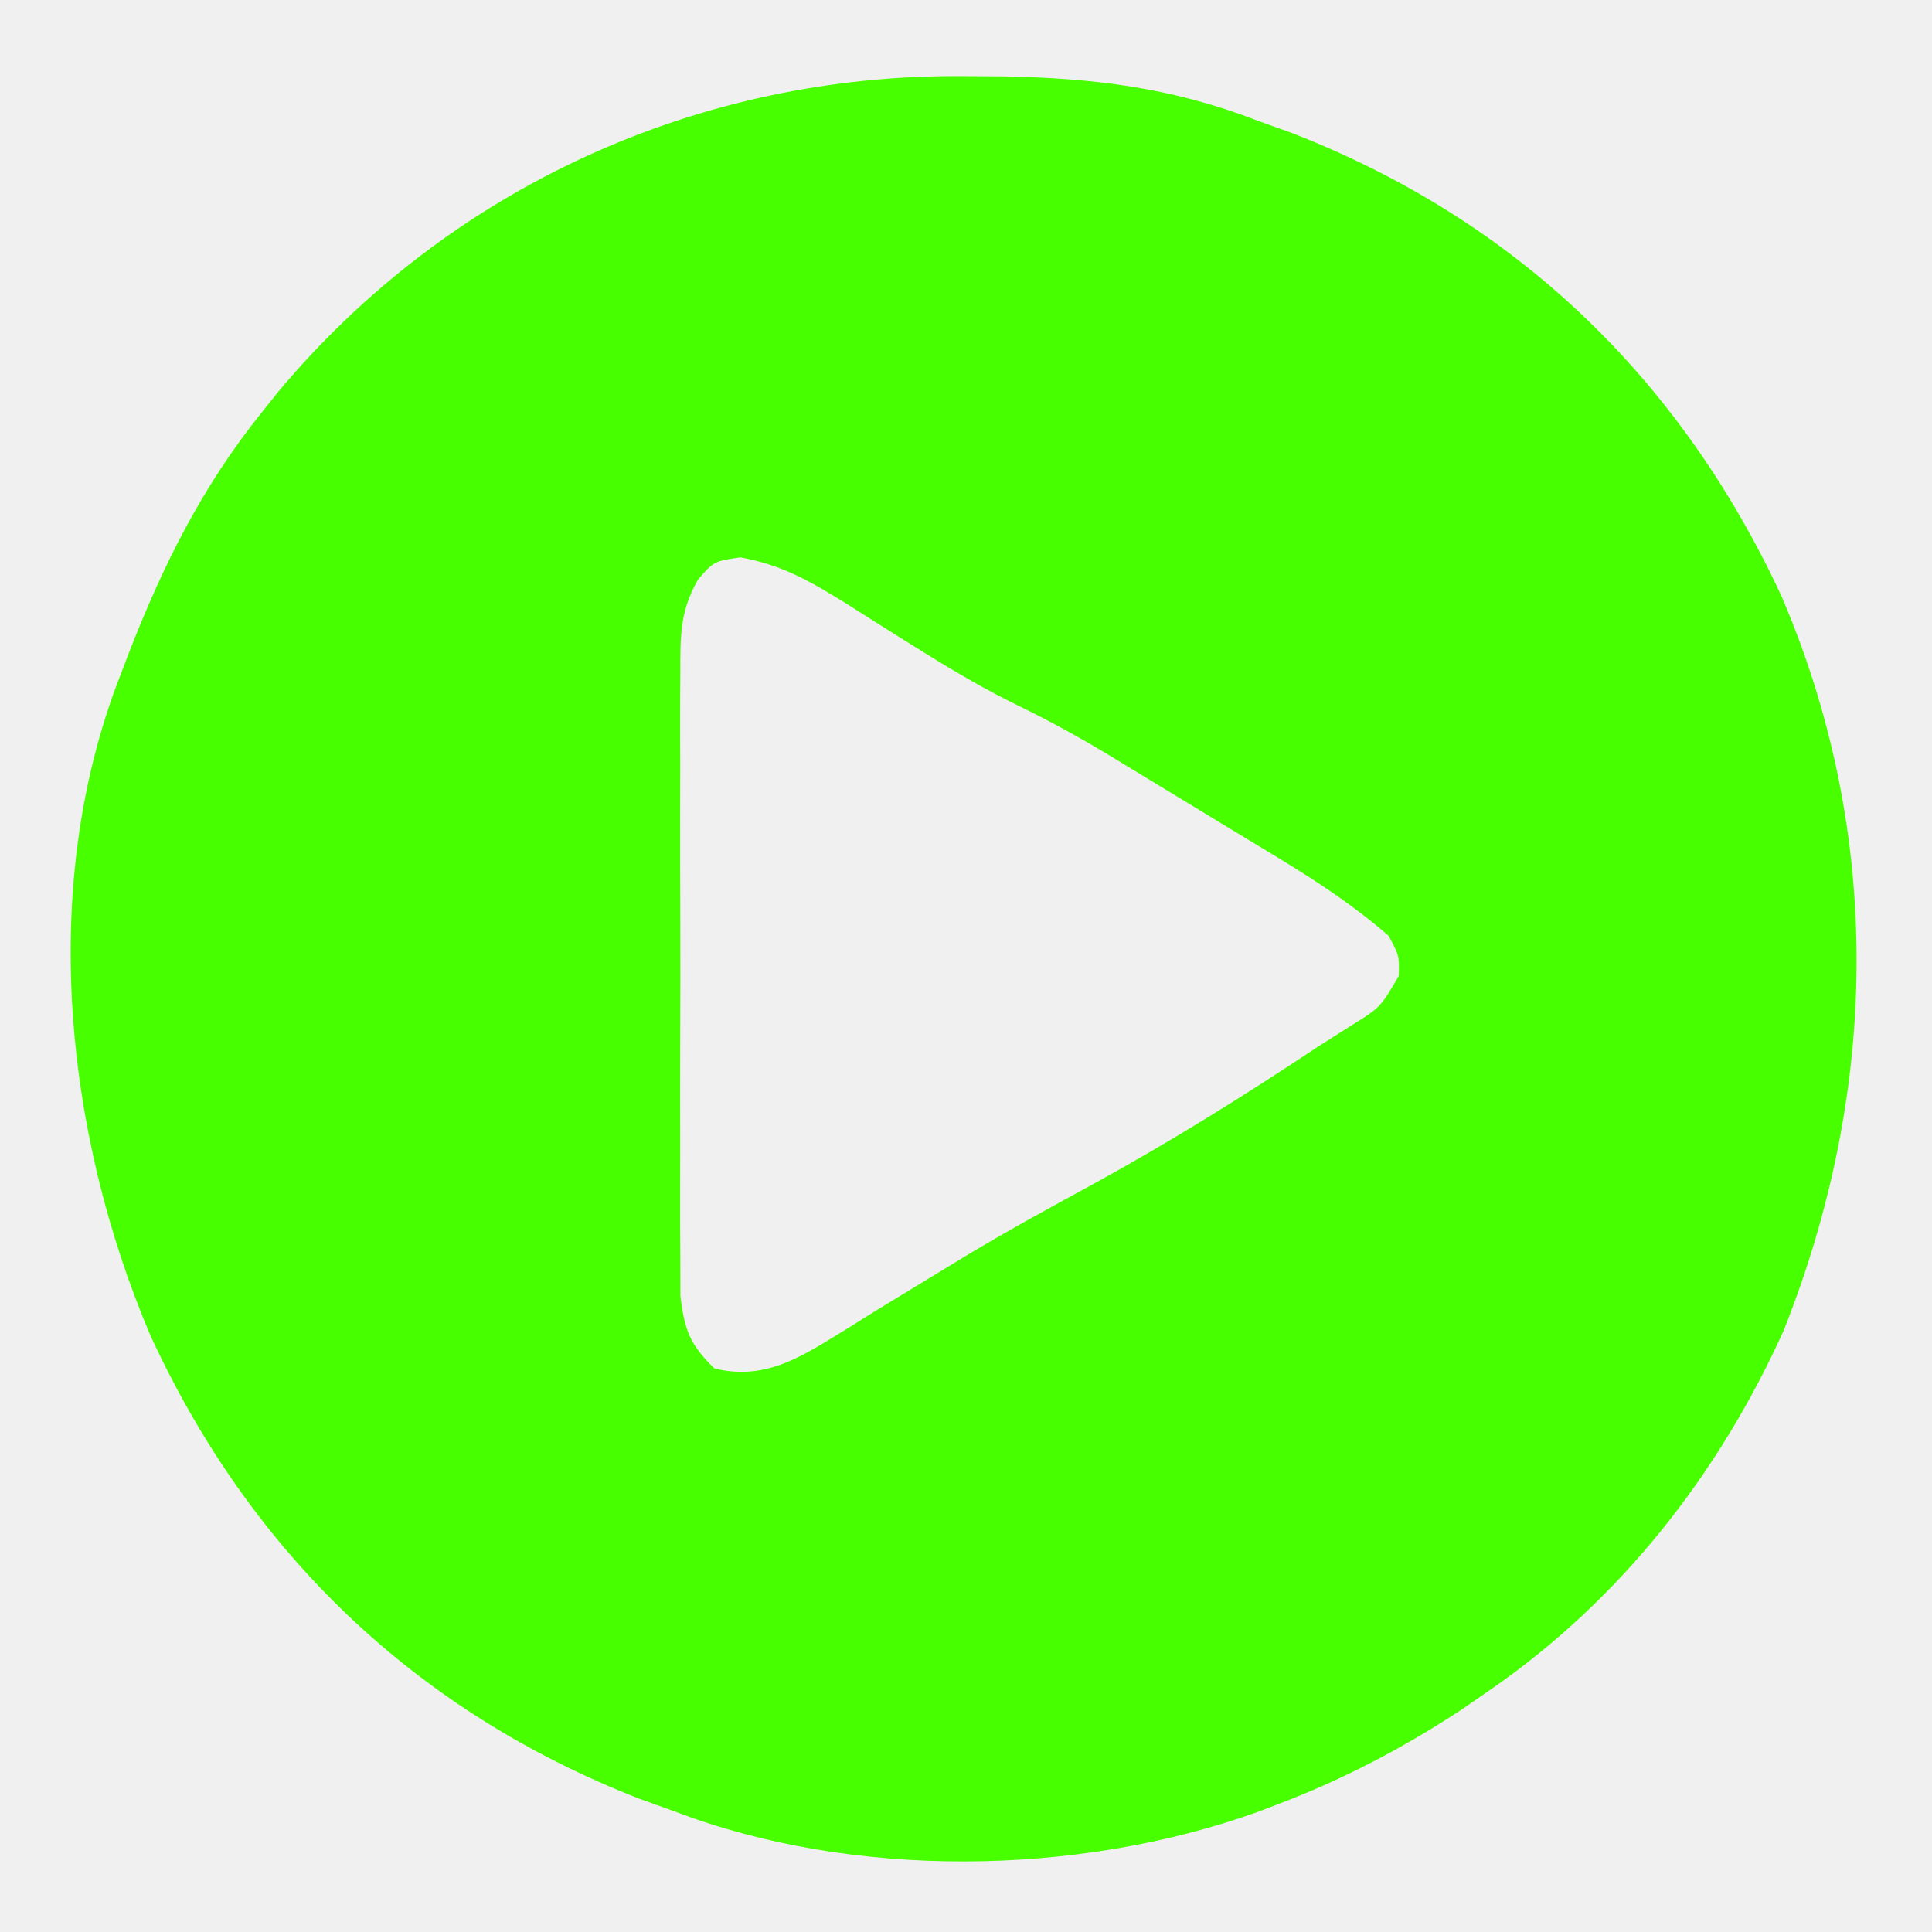
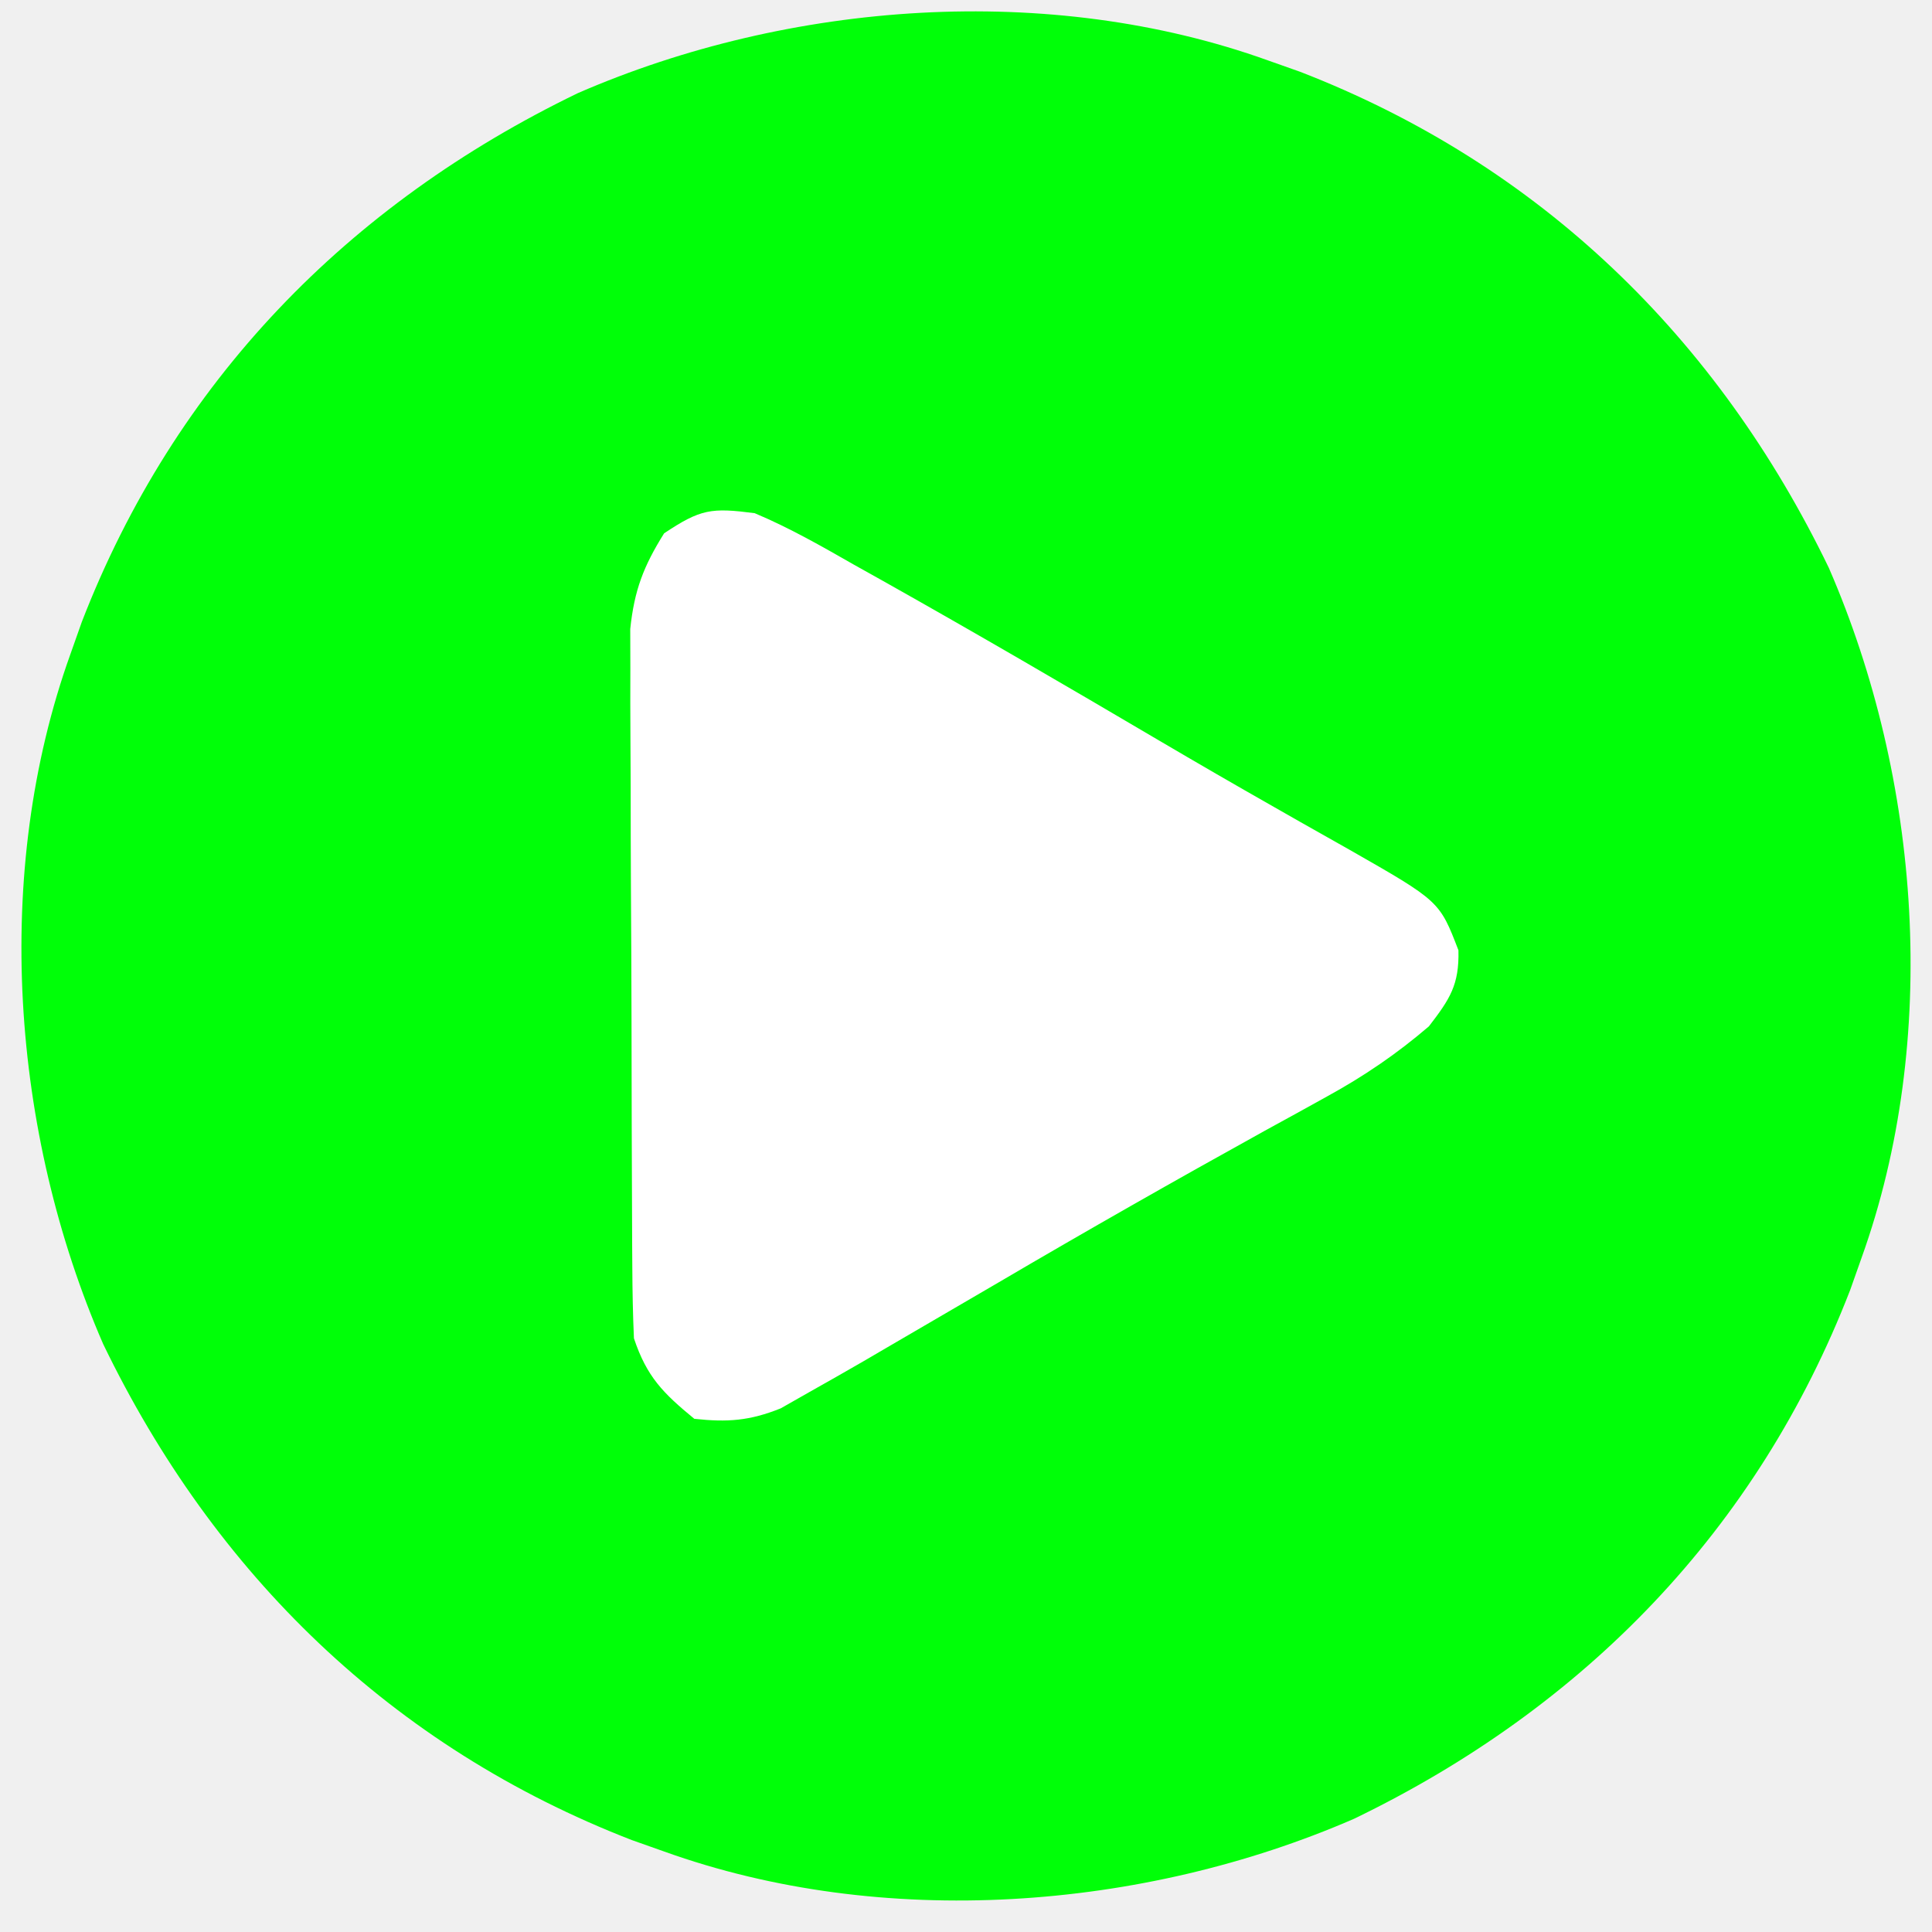
<svg xmlns="http://www.w3.org/2000/svg" version="1.1" width="192" height="192">
-   <path d="M0 0 C1.849 0.011 1.849 0.011 3.735 0.023 C12.843 0.188 20.638 1.126 29.188 4.438 C30.335 4.85 31.482 5.263 32.664 5.688 C54.909 14.368 71.177 30.062 81.217 51.651 C91.396 75.341 90.903 100.895 81.438 124.688 C74.933 139.033 65.189 151.477 52.188 160.438 C51.232 161.096 50.277 161.755 49.293 162.434 C43.394 166.281 37.573 169.324 31 171.812 C30.372 172.051 29.743 172.29 29.095 172.535 C11.252 178.918 -11.106 179.223 -28.812 172.438 C-29.961 172.025 -31.11 171.613 -32.293 171.188 C-54.506 162.509 -70.866 146.816 -80.842 125.208 C-89.455 104.985 -91.989 80.239 -83.812 59.438 C-83.56 58.779 -83.308 58.12 -83.049 57.441 C-79.657 48.69 -75.732 40.791 -69.812 33.438 C-69.258 32.744 -68.704 32.05 -68.133 31.336 C-51.139 11.054 -26.342 -0.227 0 0 Z M-26.449 50.038 C-28.297 53.29 -28.194 55.705 -28.201 59.438 C-28.206 60.134 -28.211 60.83 -28.217 61.548 C-28.23 63.845 -28.221 66.141 -28.211 68.438 C-28.213 70.036 -28.216 71.635 -28.22 73.234 C-28.224 76.583 -28.218 79.932 -28.204 83.281 C-28.187 87.572 -28.196 91.862 -28.214 96.153 C-28.225 99.454 -28.222 102.755 -28.214 106.057 C-28.212 107.639 -28.214 109.221 -28.221 110.803 C-28.229 113.015 -28.217 115.226 -28.201 117.438 C-28.198 118.696 -28.196 119.954 -28.193 121.25 C-27.787 124.653 -27.24 126.061 -24.812 128.438 C-19.483 129.729 -15.782 126.999 -11.377 124.323 C-10.448 123.742 -9.519 123.161 -8.562 122.562 C-6.59 121.36 -4.616 120.159 -2.641 118.961 C-1.168 118.063 -1.168 118.063 0.334 117.147 C4.392 114.716 8.531 112.446 12.688 110.188 C20.431 105.949 27.839 101.33 35.188 96.438 C36.265 95.754 37.343 95.071 38.453 94.367 C41.369 92.555 41.369 92.555 43.188 89.438 C43.247 87.417 43.247 87.417 42.188 85.438 C38.776 82.482 35.165 80.088 31.312 77.75 C30.757 77.413 30.202 77.075 29.63 76.728 C28.44 76.006 27.25 75.285 26.058 74.567 C24.13 73.403 22.208 72.231 20.285 71.059 C18.982 70.268 17.679 69.477 16.375 68.688 C15.778 68.323 15.18 67.959 14.565 67.583 C11.555 65.77 8.535 64.093 5.371 62.562 C2.211 61.013 -0.769 59.281 -3.758 57.422 C-4.607 56.893 -5.457 56.365 -6.332 55.82 C-8.082 54.724 -9.826 53.62 -11.566 52.508 C-15.188 50.27 -18.02 48.578 -22.242 47.828 C-24.869 48.218 -24.869 48.218 -26.449 50.038 Z " fill="#48FF00" transform="translate(95.8125,7.5625)" />
+   <path d="M0 0 C1.057 0.374 2.114 0.748 3.203 1.133 C27.033 10.359 44.694 27.552 55.75 50.438 C64.883 71.45 66.798 97.288 59 119 C58.626 120.057 58.252 121.114 57.867 122.203 C48.641 146.033 31.448 163.694 8.562 174.75 C-12.45 183.883 -38.288 185.798 -60 178 C-61.057 177.626 -62.114 177.252 -63.203 176.867 C-87.033 167.641 -104.694 150.448 -115.75 127.562 C-124.883 106.55 -126.798 80.712 -119 59 C-118.626 57.943 -118.252 56.886 -117.867 55.797 C-108.641 31.967 -91.448 14.306 -68.562 3.25 C-47.55 -5.883 -21.712 -7.798 0 0 Z " fill="#00FF08" transform="translate(126,6)" />
+   <path d="M0 0 C3.441 1.446 6.638 3.274 9.875 5.125 C10.833 5.661 11.791 6.196 12.779 6.748 C21.978 11.916 31.092 17.236 40.184 22.59 C43.972 24.819 47.775 27.02 51.598 29.191 C52.905 29.937 52.905 29.937 54.24 30.697 C55.861 31.62 57.486 32.537 59.114 33.449 C68.06 38.555 68.06 38.555 69.938 43.438 C70.022 46.882 69.09 48.283 67 51 C63.802 53.738 60.573 55.938 56.887 57.961 C55.898 58.508 54.909 59.055 53.89 59.619 C52.833 60.198 51.776 60.778 50.688 61.375 C41.81 66.289 32.999 71.297 24.25 76.438 C20.502 78.629 16.752 80.816 13 83 C12.272 83.425 11.544 83.85 10.794 84.289 C8.996 85.332 7.186 86.355 5.375 87.375 C3.994 88.16 3.994 88.16 2.586 88.961 C-0.5 90.201 -2.702 90.358 -6 90 C-9.102 87.45 -10.726 85.823 -12 82 C-12.105 79.656 -12.149 77.308 -12.161 74.962 C-12.166 74.249 -12.171 73.537 -12.176 72.802 C-12.191 70.445 -12.198 68.088 -12.203 65.73 C-12.209 64.09 -12.215 62.45 -12.22 60.809 C-12.231 57.368 -12.237 53.928 -12.24 50.487 C-12.246 46.085 -12.27 41.684 -12.298 37.283 C-12.317 33.893 -12.322 30.504 -12.324 27.114 C-12.327 25.492 -12.335 23.869 -12.348 22.247 C-12.365 19.973 -12.363 17.7 -12.356 15.427 C-12.36 14.134 -12.364 12.842 -12.367 11.511 C-11.964 7.659 -11.047 5.27 -9 2 C-5.363 -0.424 -4.306 -0.559 0 0 Z " fill="#FFFFFF" transform="translate(75,51)" />
</svg>
